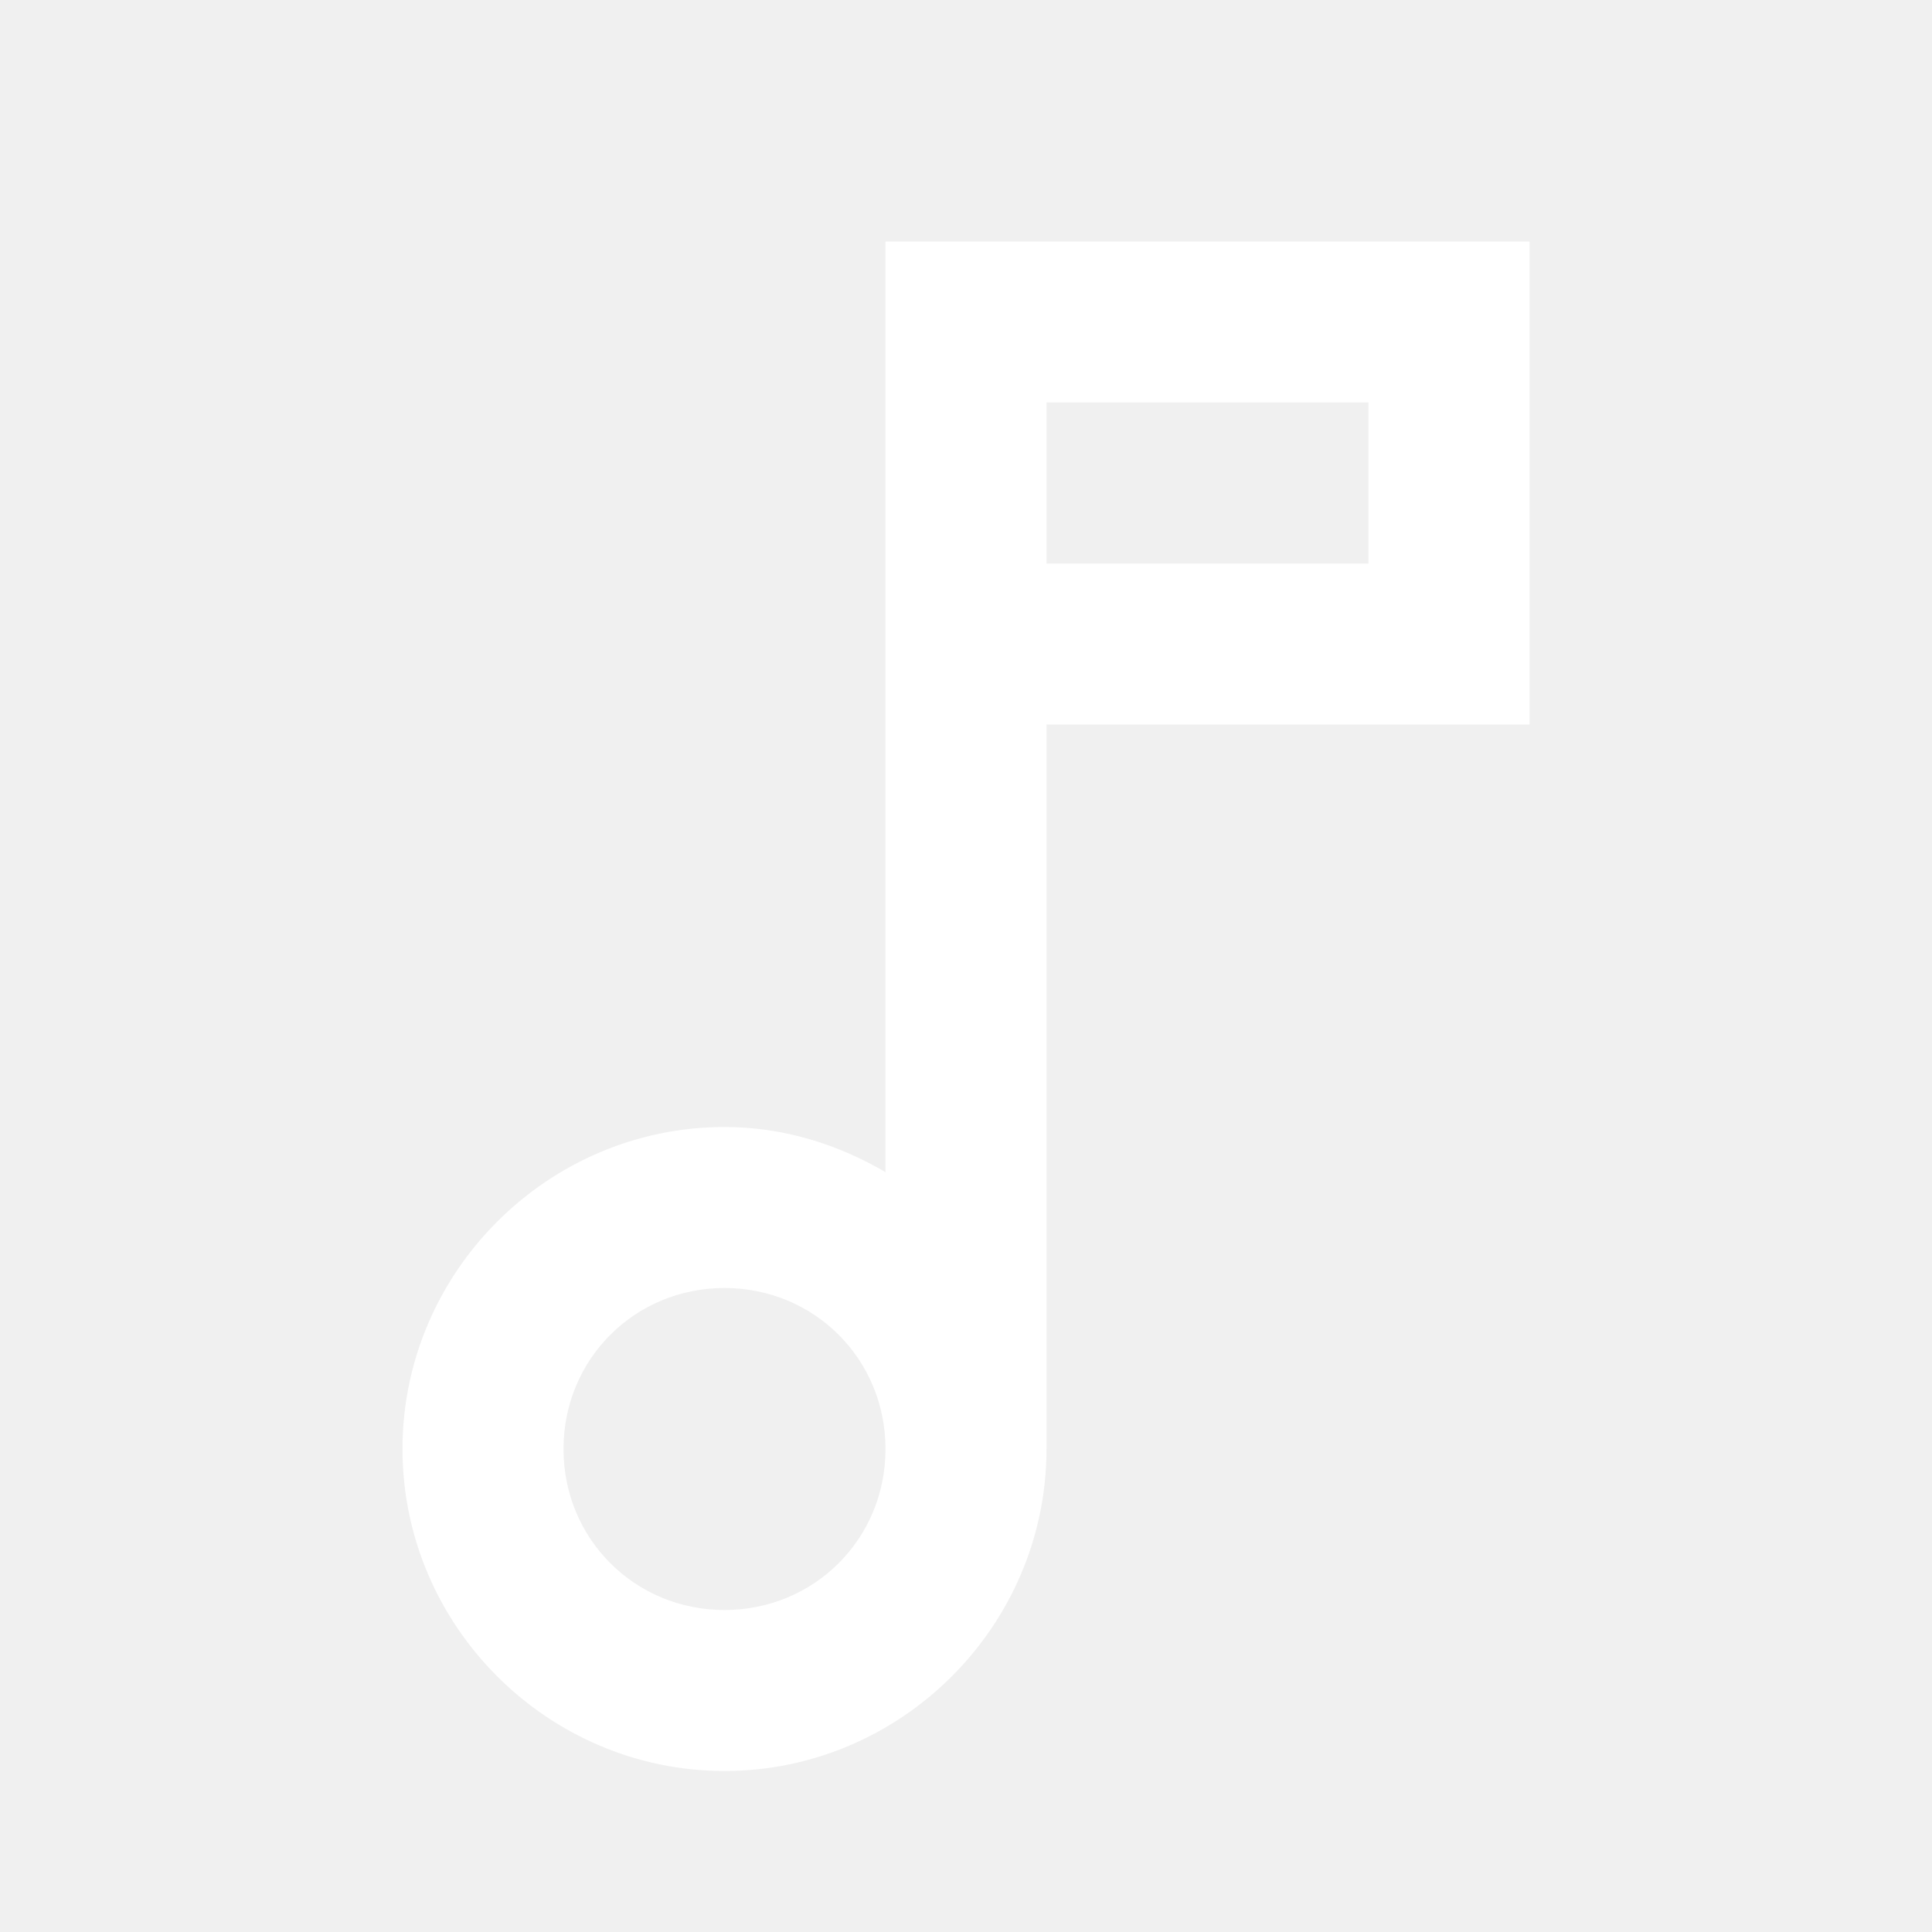
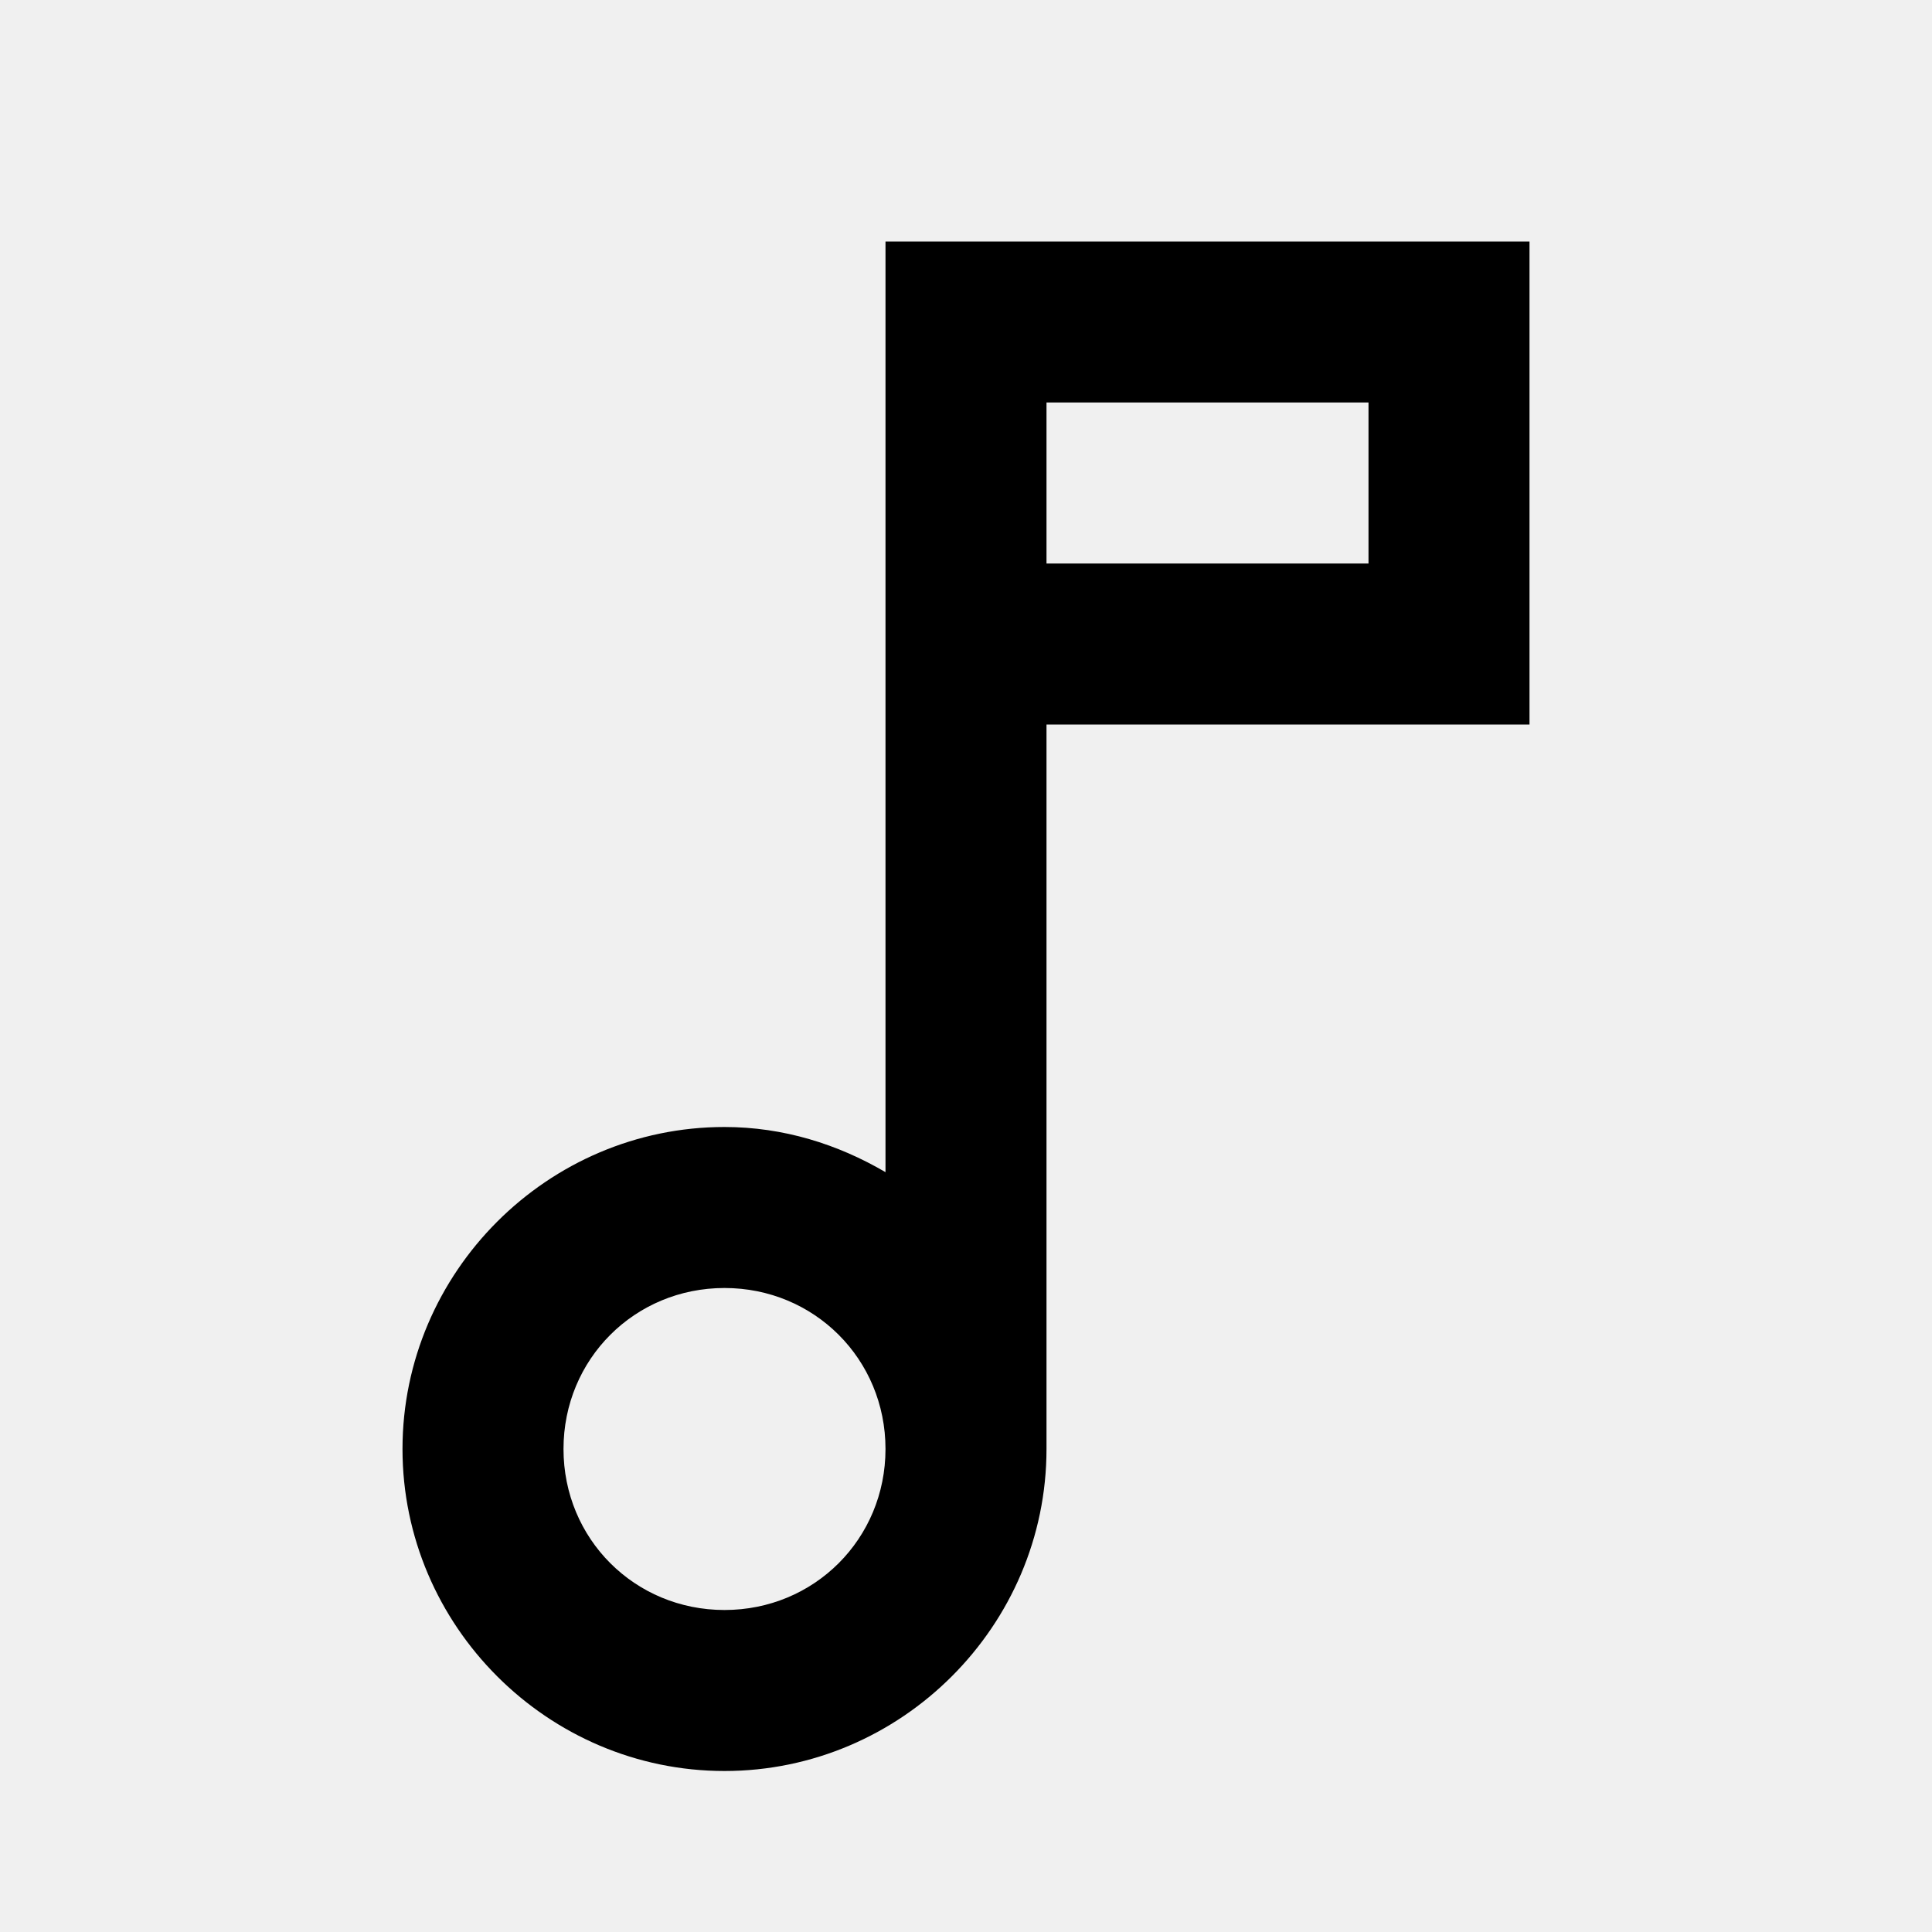
- <svg xmlns="http://www.w3.org/2000/svg" fill="#ffffff" viewBox="0 0 24 24" width="384px" height="384px">
+ <svg xmlns="http://www.w3.org/2000/svg" fill="#00000" viewBox="0 0 24 24" width="384px" height="384px">
  <path d="M 11 3 L 11 14.561 C 10.408 14.214 9.731 14 9 14 C 6.803 14 5 15.803 5 18 C 5 20.197 6.803 22 9 22 C 11.197 22 13 20.197 13 18 L 13 9 L 19 9 L 19 3 L 11 3 z M 13 5 L 17 5 L 17 7 L 13 7 L 13 5 z M 9 16 C 10.116 16 11 16.884 11 18 C 11 19.116 10.116 20 9 20 C 7.884 20 7 19.116 7 18 C 7 16.884 7.884 16 9 16 z" />
</svg>
